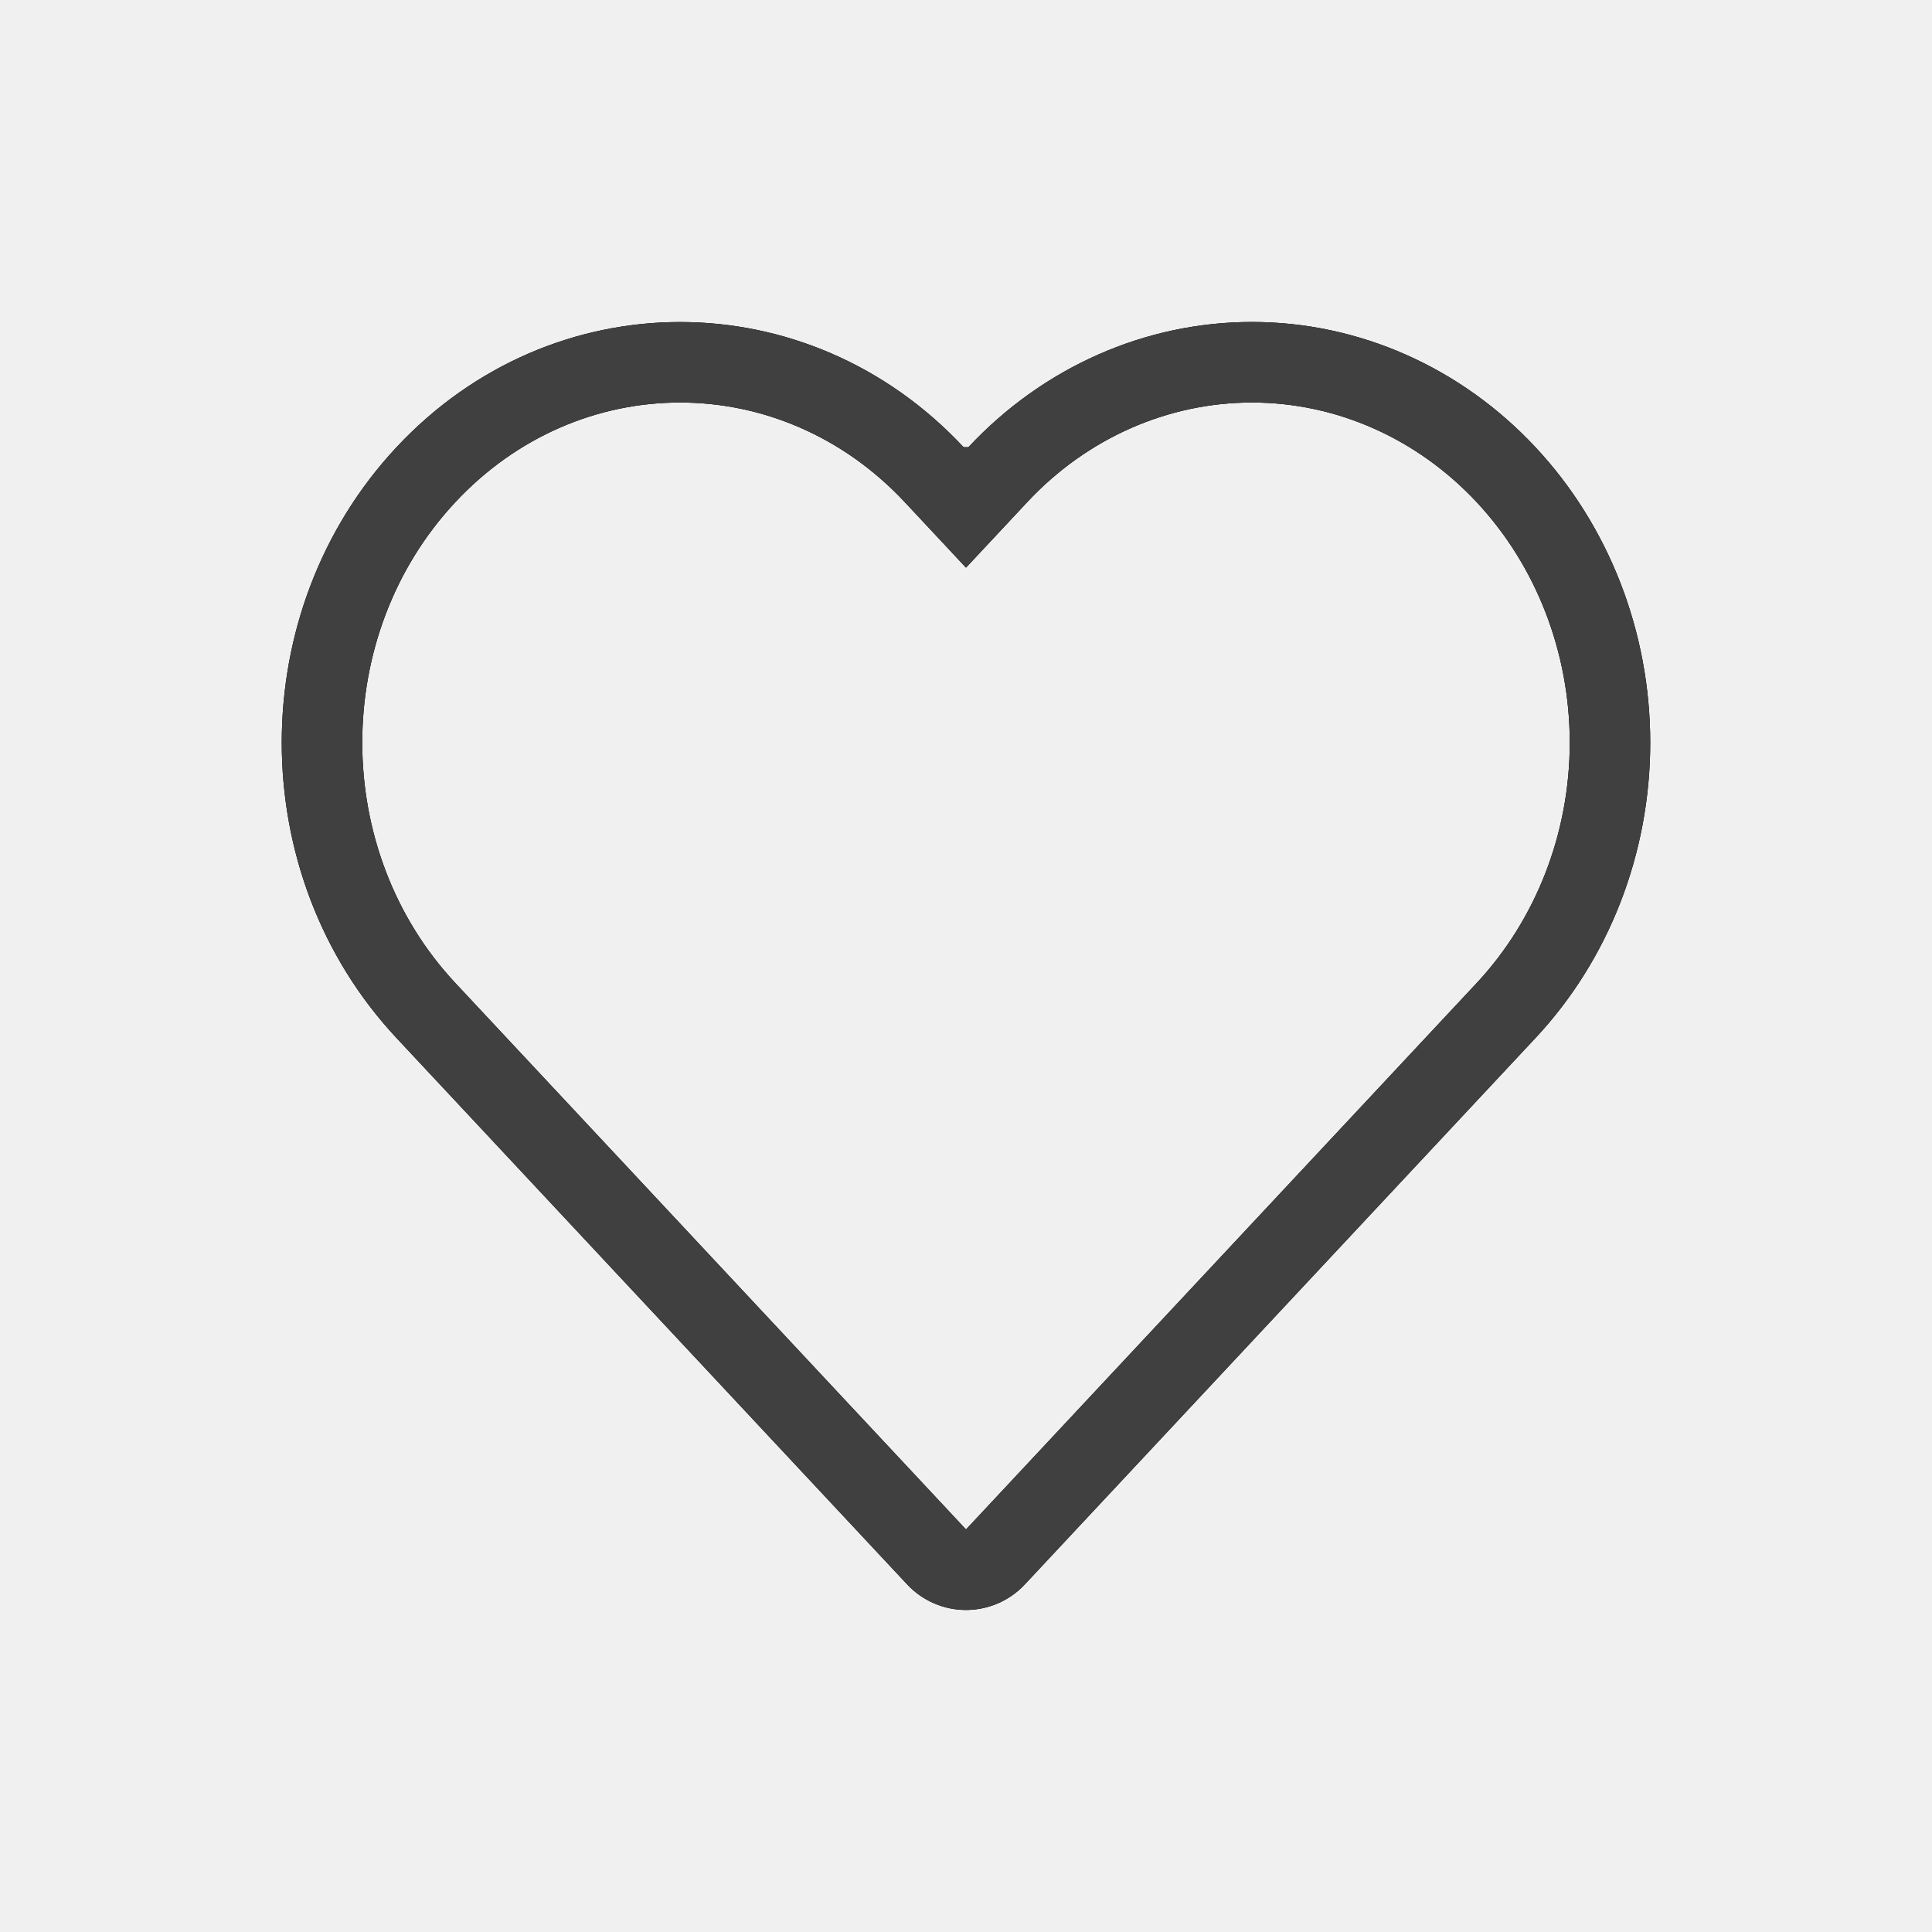
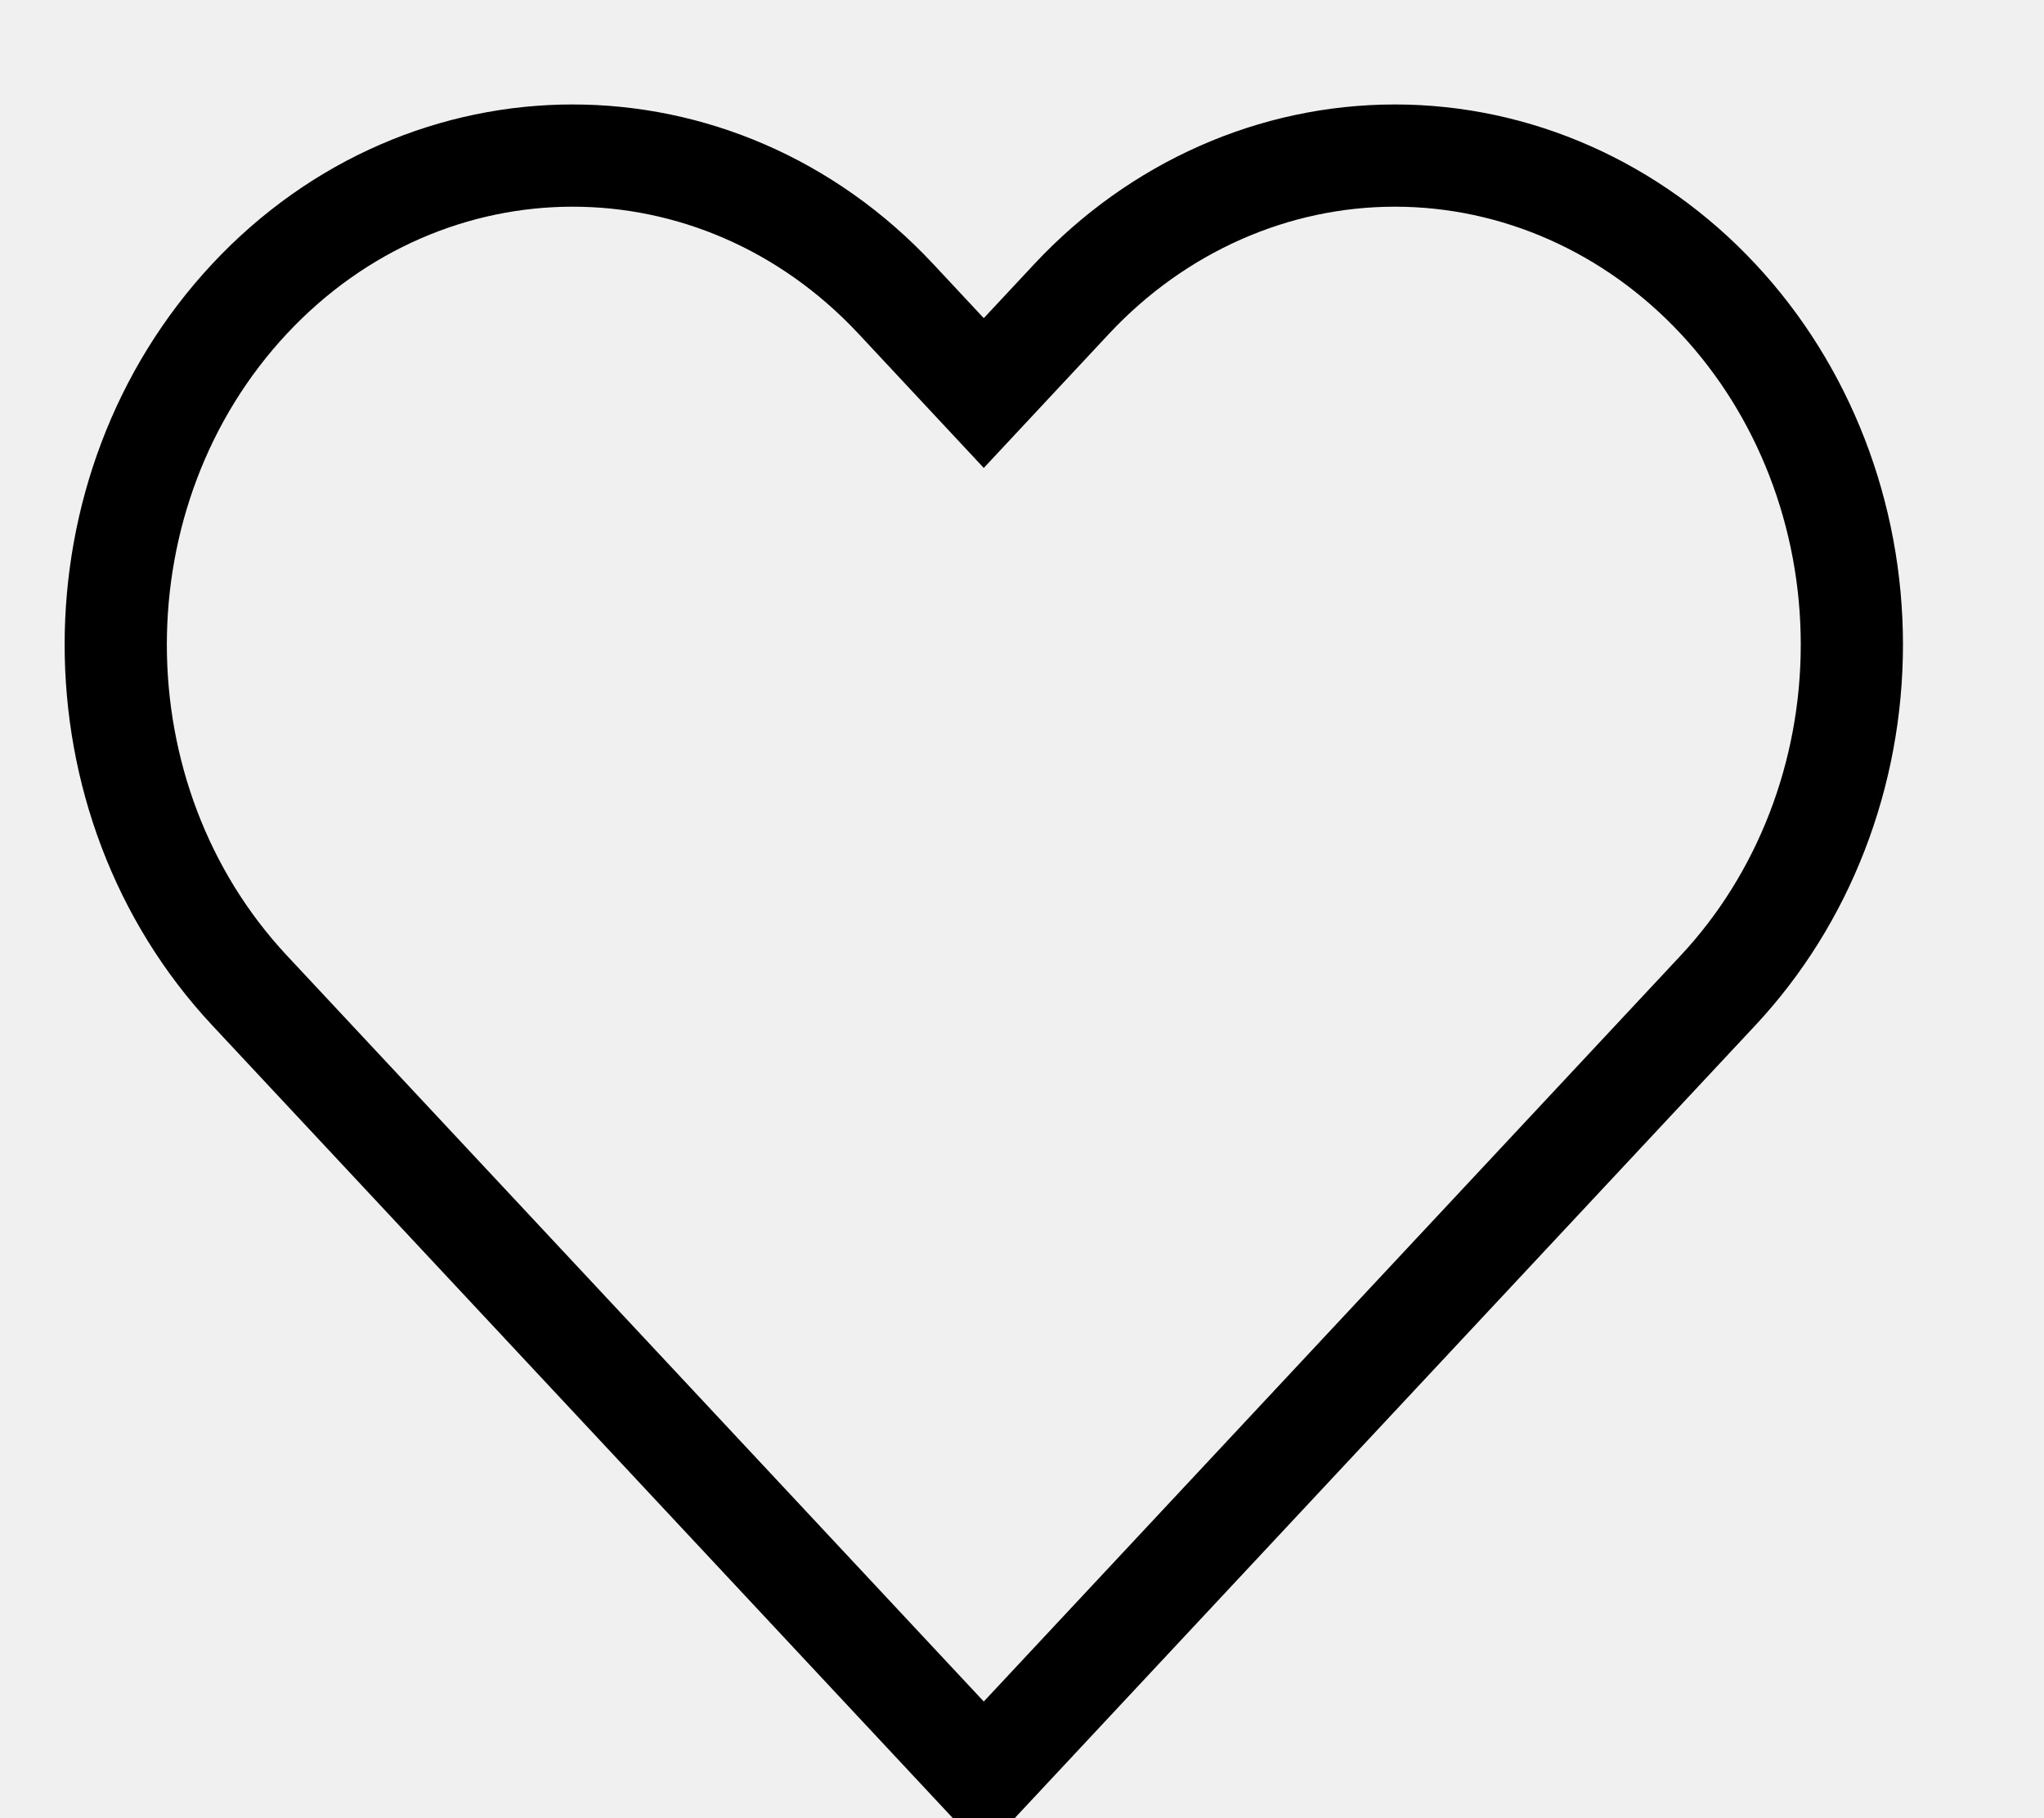
- <svg xmlns="http://www.w3.org/2000/svg" xmlns:xlink="http://www.w3.org/1999/xlink" width="32" height="32" viewBox="0 0 32 32">
+ <svg xmlns="http://www.w3.org/2000/svg" xmlns:xlink="http://www.w3.org/1999/xlink" width="18px" height="16px" viewBox="-1 0 20 15" version="1.1">
  <defs>
-     <path d="M24.458 8.317c-.987-1.057-2.326-1.65-3.722-1.65S18 7.26 17.014 8.317L16 9.402l-1.014-1.085c-2.056-2.2-5.389-2.2-7.444 0-2.056 2.2-2.056 5.766 0 7.965L16 25.333l8.458-9.05C25.445 15.225 26 13.792 26 12.3c0-1.494-.555-2.927-1.542-3.983zm-8.418-.91c1.236-1.324 2.927-2.074 4.696-2.074 1.77 0 3.46.75 4.696 2.074 1.22 1.305 1.901 3.064 1.901 4.893 0 1.829-.68 3.588-1.901 4.893l-8.458 9.05a1.333 1.333 0 0 1-1.948 0l-8.458-9.05c-2.535-2.712-2.535-7.074 0-9.786 2.582-2.764 6.81-2.764 9.392 0h.08z" id="jcd1z1yp2a" />
+     <path d="M15.81,1.534 C14.972,0.637 13.835,0.133 12.649,0.133 C11.463,0.133 10.326,0.637 9.487,1.534 L8.626,2.456 L7.765,1.534 C6.019,-0.334 3.188,-0.334 1.442,1.534 C-0.304,3.403 -0.304,6.432 1.442,8.3 L8.626,15.988 L15.81,8.3 C16.649,7.403 17.12,6.186 17.12,4.917 C17.12,3.648 16.649,2.431 15.81,1.534 Z" id="path-1" />
  </defs>
-   <g fill="none" fill-rule="evenodd">
-     <path d="M0 0h32v32H0z" />
-     <mask id="99ux1z4xcb" fill="#fff">
-       <use xlink:href="#jcd1z1yp2a" />
+   <g id="Component-Library" stroke="none" stroke-width="1" fill="none" fill-rule="evenodd">
+     <mask id="mask-2" fill="white">
+       <use xlink:href="#path-1" />
    </mask>
-     <use fill="#000" fill-rule="nonzero" xlink:href="#jcd1z1yp2a" />
-     <g mask="url(#99ux1z4xcb)" fill="#000">
-       <path d="M32 32H0V0h32z" />
-     </g>
-     <g mask="url(#99ux1z4xcb)" fill="#FFF" fill-opacity=".25">
-       <path d="M0 0h32v32H0z" />
-     </g>
+     <use id="Shape-Copy-8" stroke="#000" fill="transparent" fill-rule="nonzero" xlink:href="#path-1" />
  </g>
</svg>
